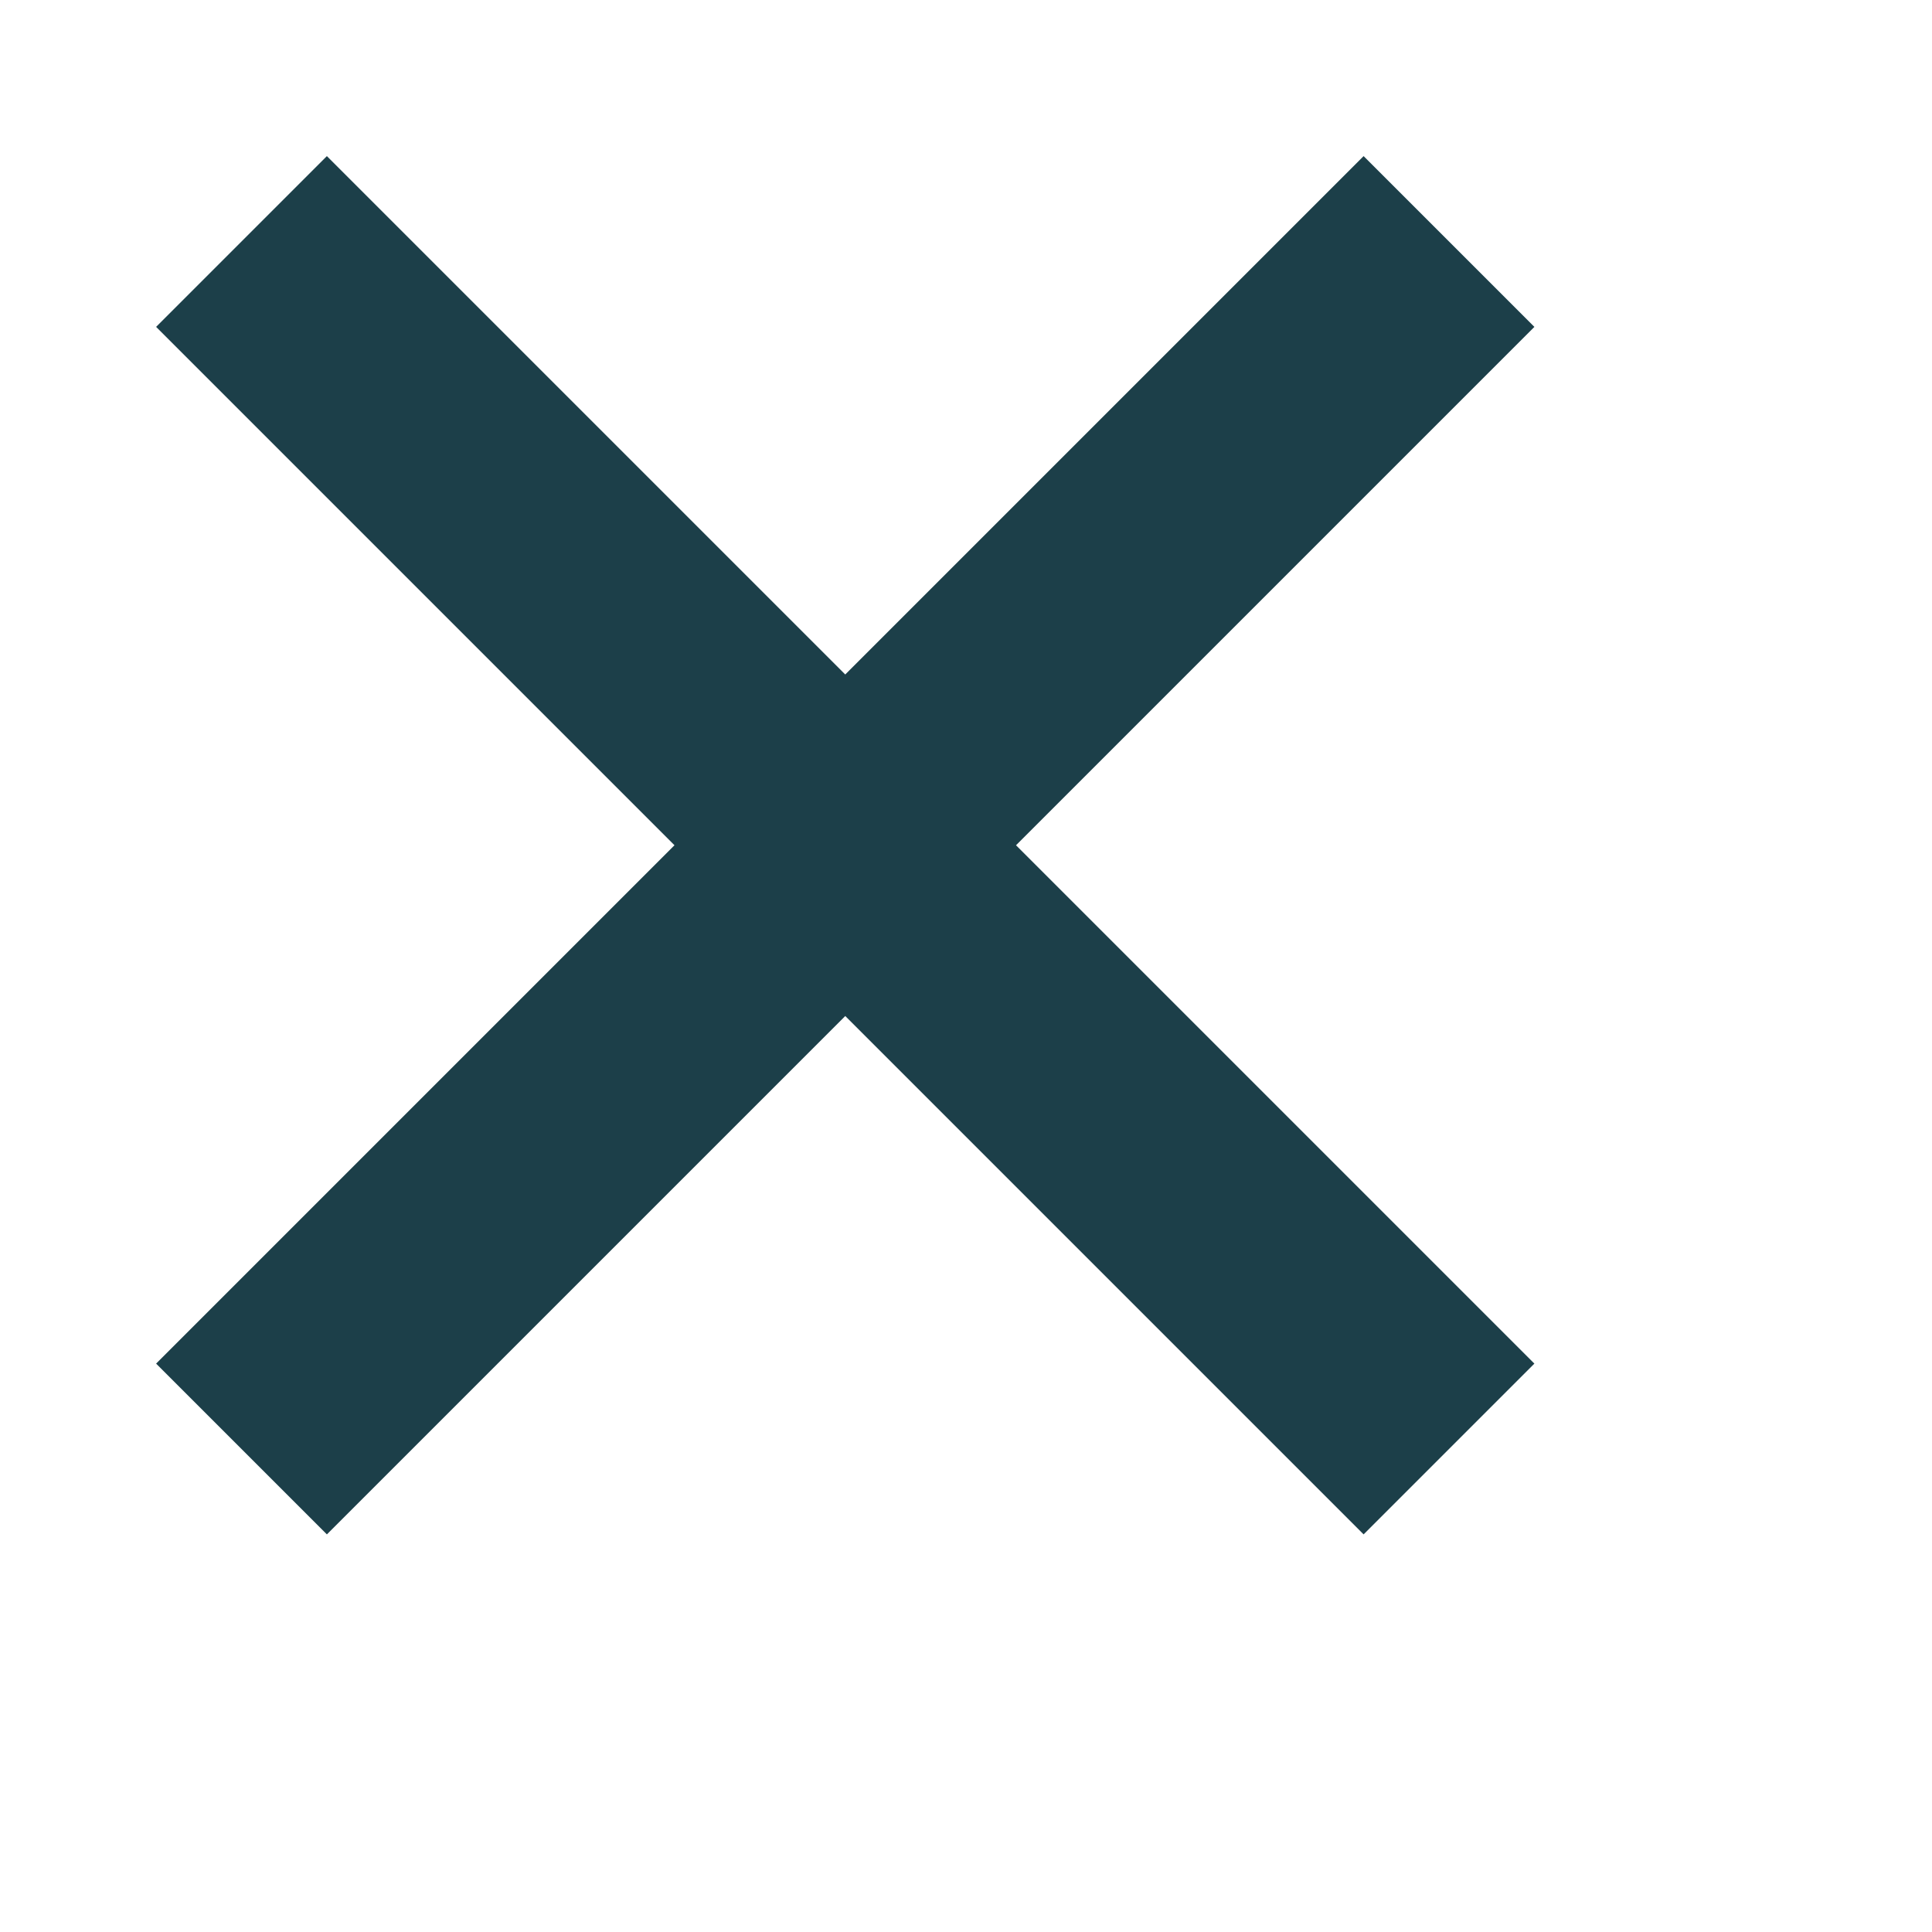
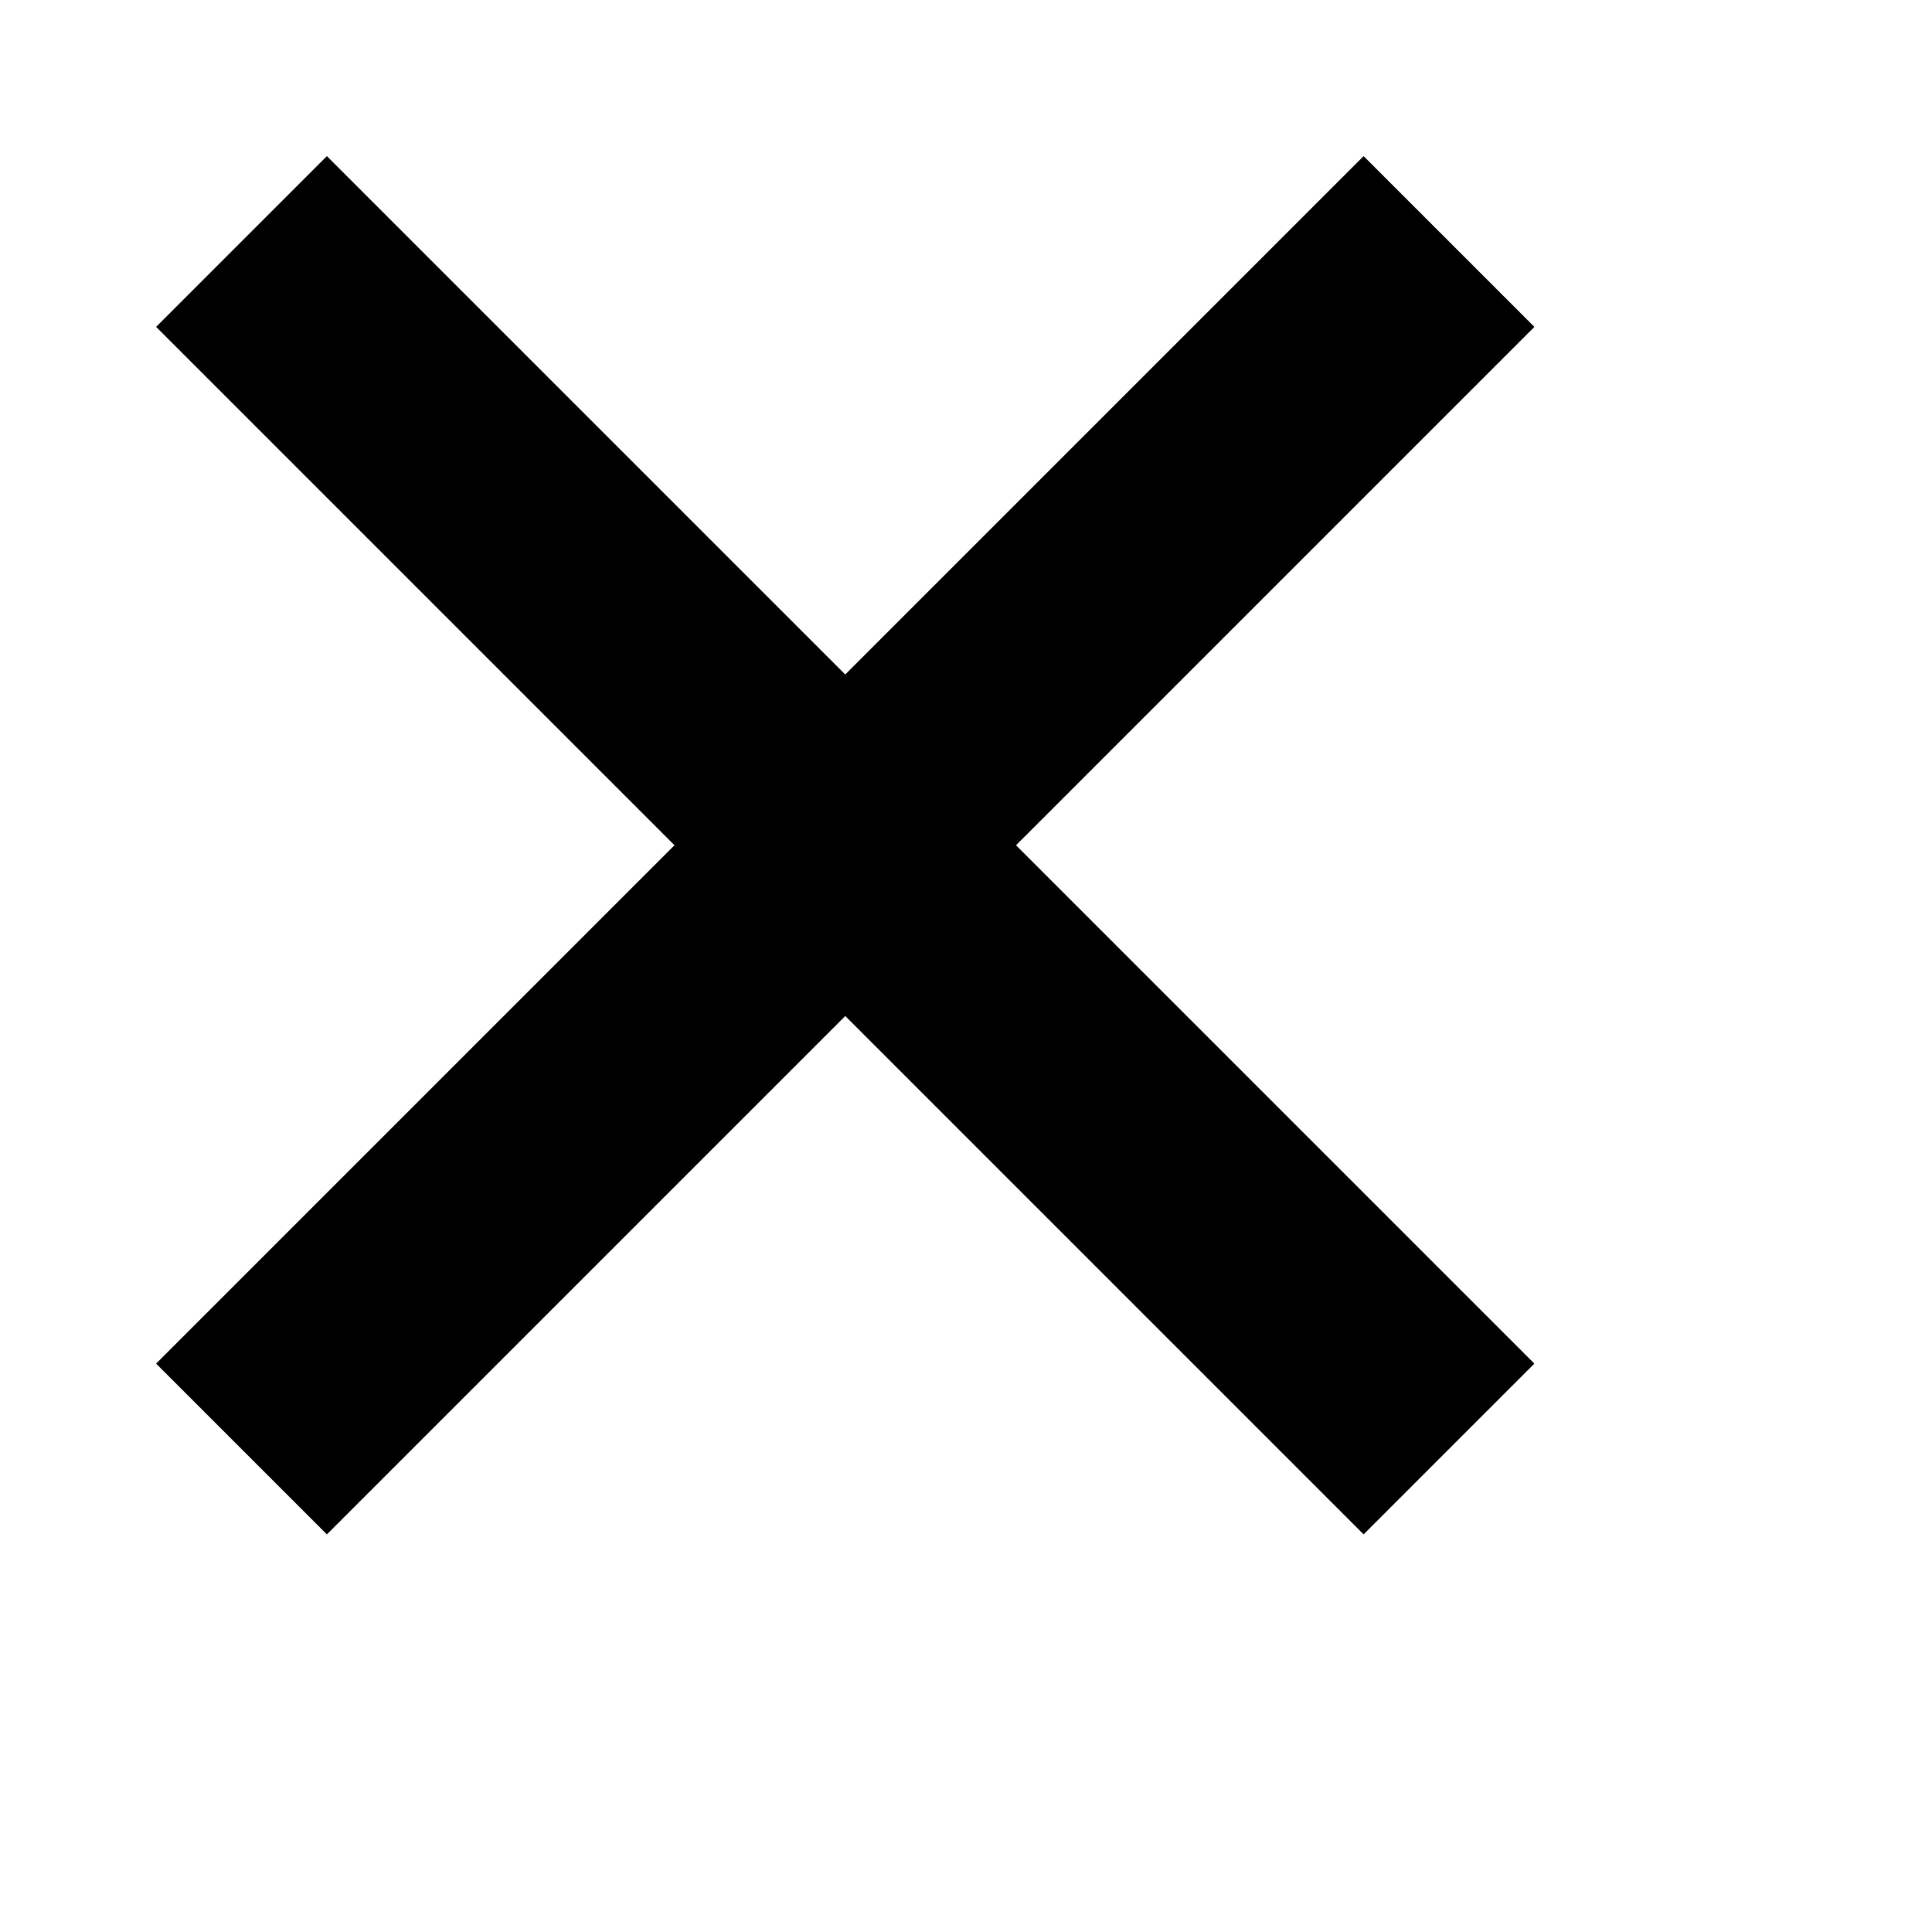
<svg xmlns="http://www.w3.org/2000/svg" version="1.1" x="0px" y="0px" xml:space="preserve" width="40" height="40" style="" viewbox="0 0 40 40">
  <g>
-     <path style="stroke-width: 5px; stroke: rgb(28, 63, 73); fill: none;" d="m 5 5 l 25 25 M 5 30 l 25 -25" />
+     <path style="stroke-width: 5px; stroke: currentColor; fill: none;" d="m 5 5 l 25 25 M 5 30 l 25 -25" />
  </g>
</svg>
